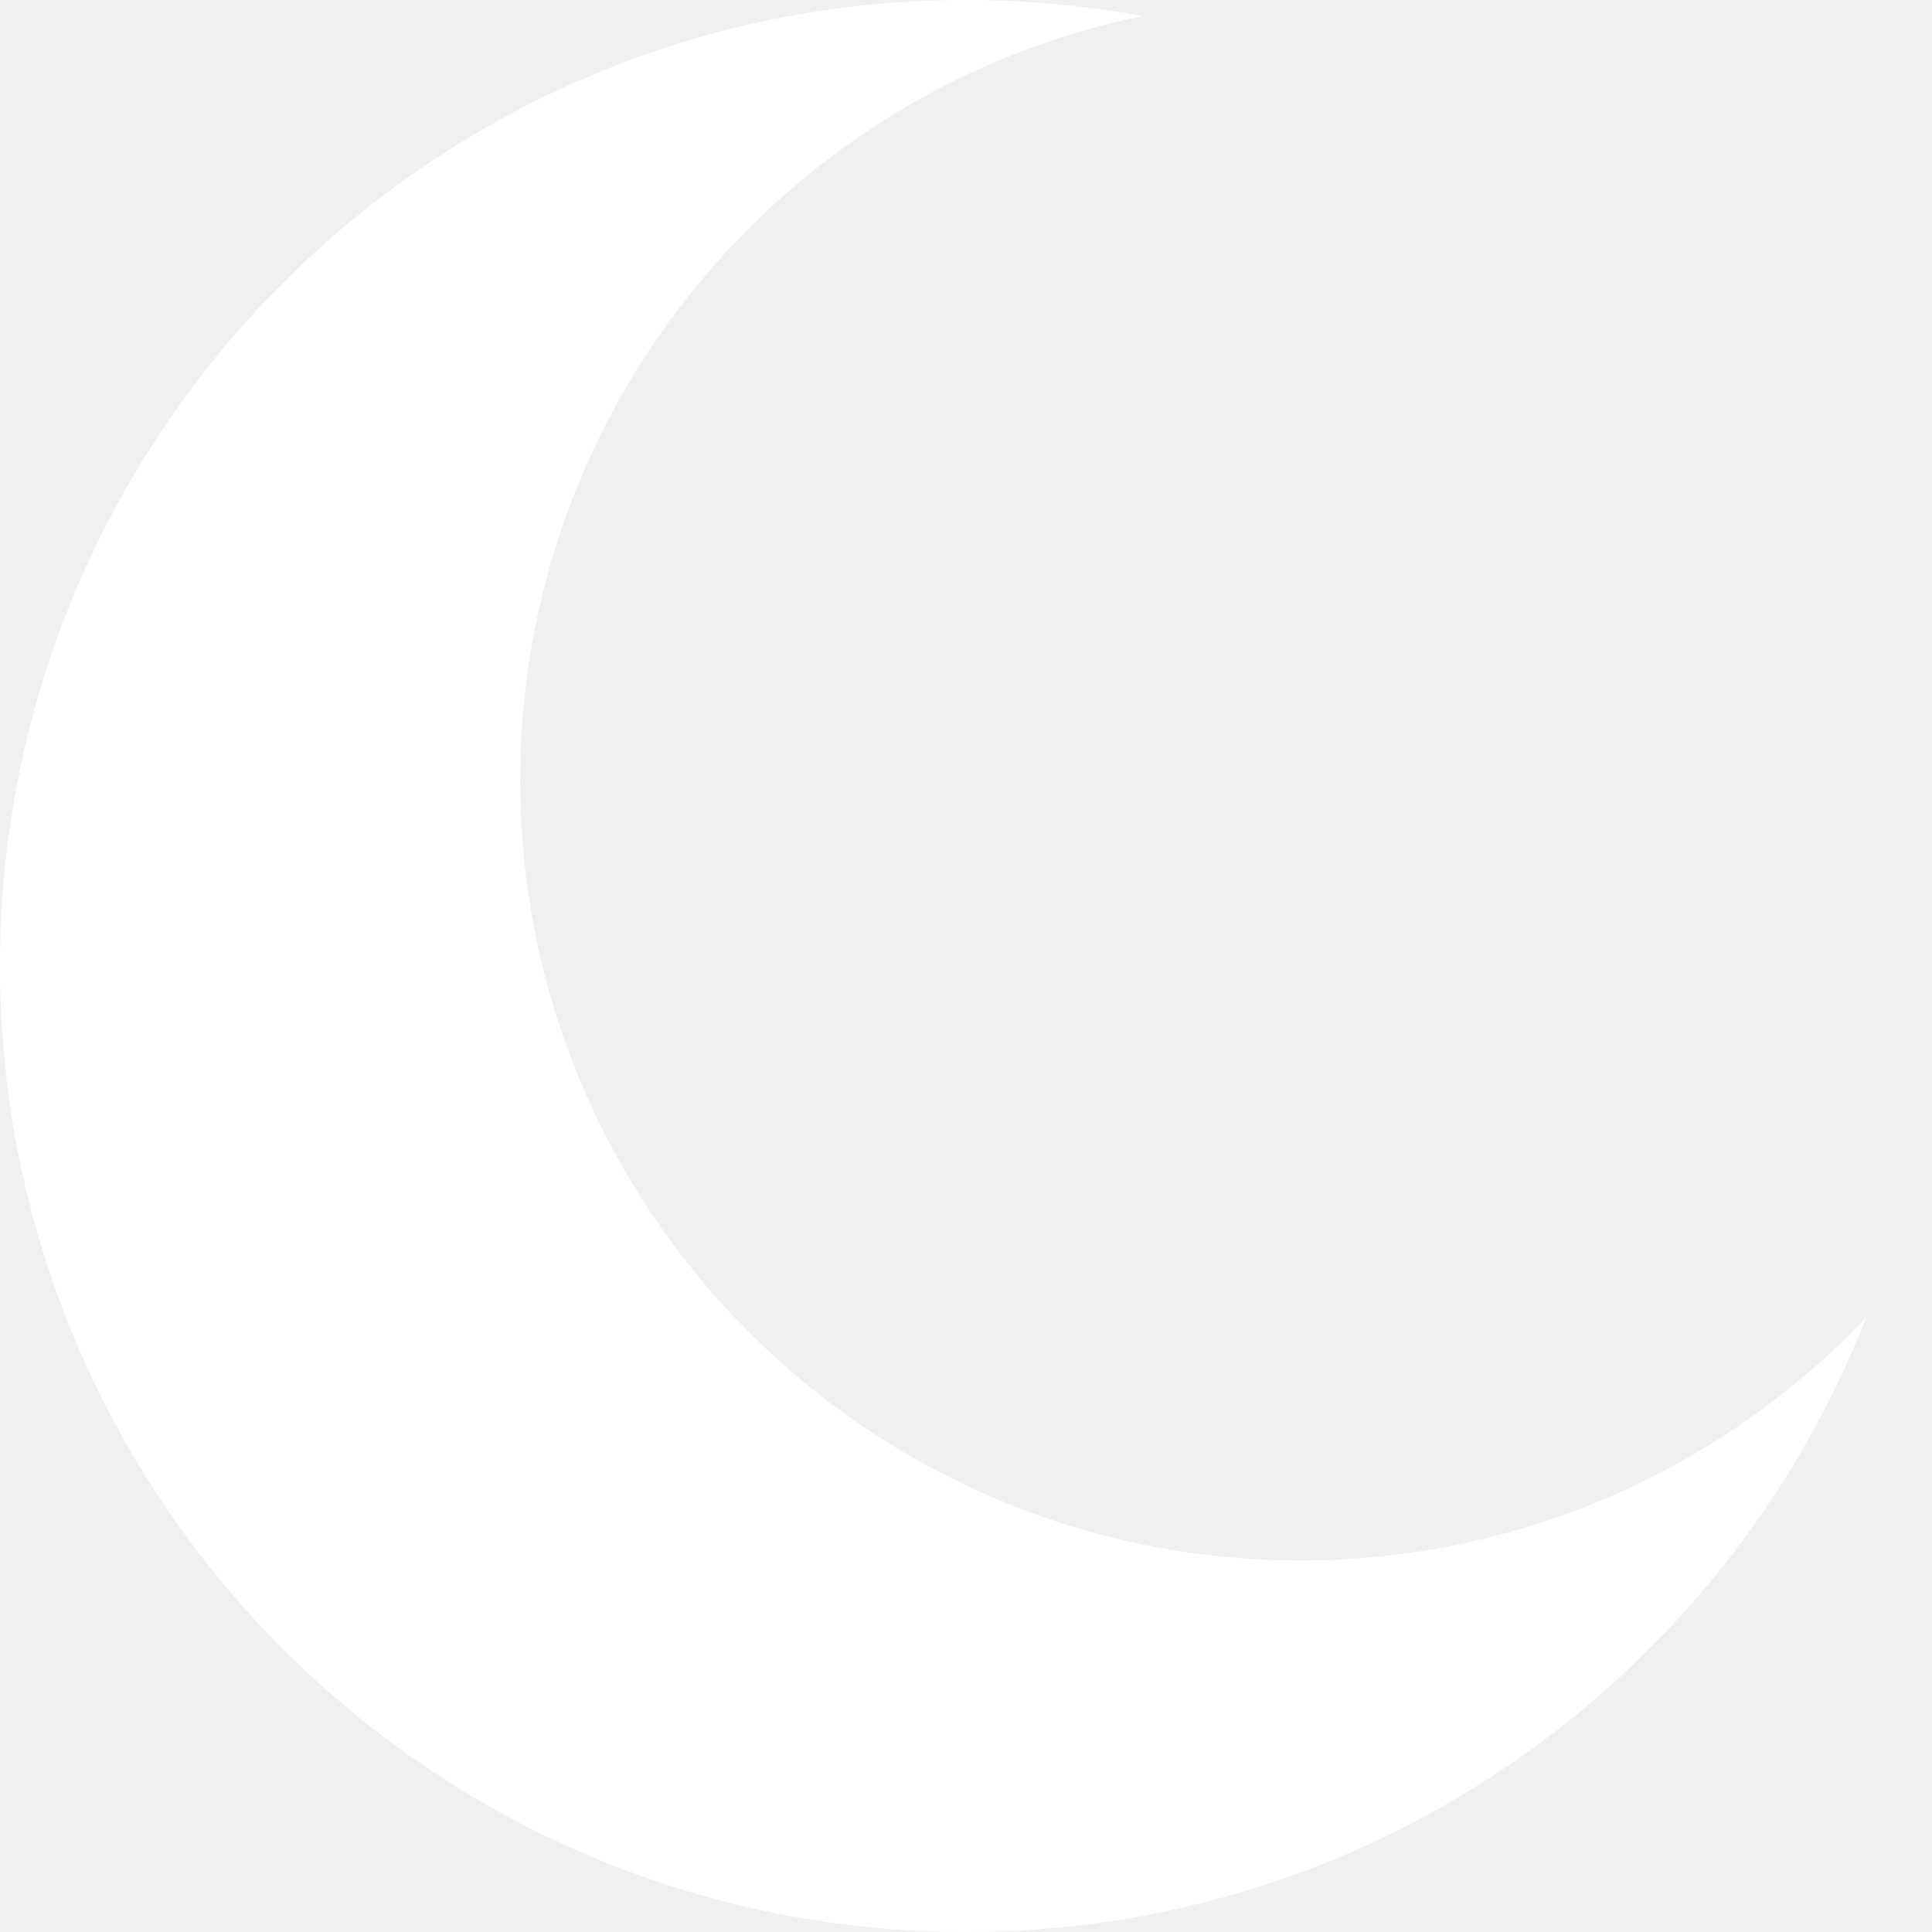
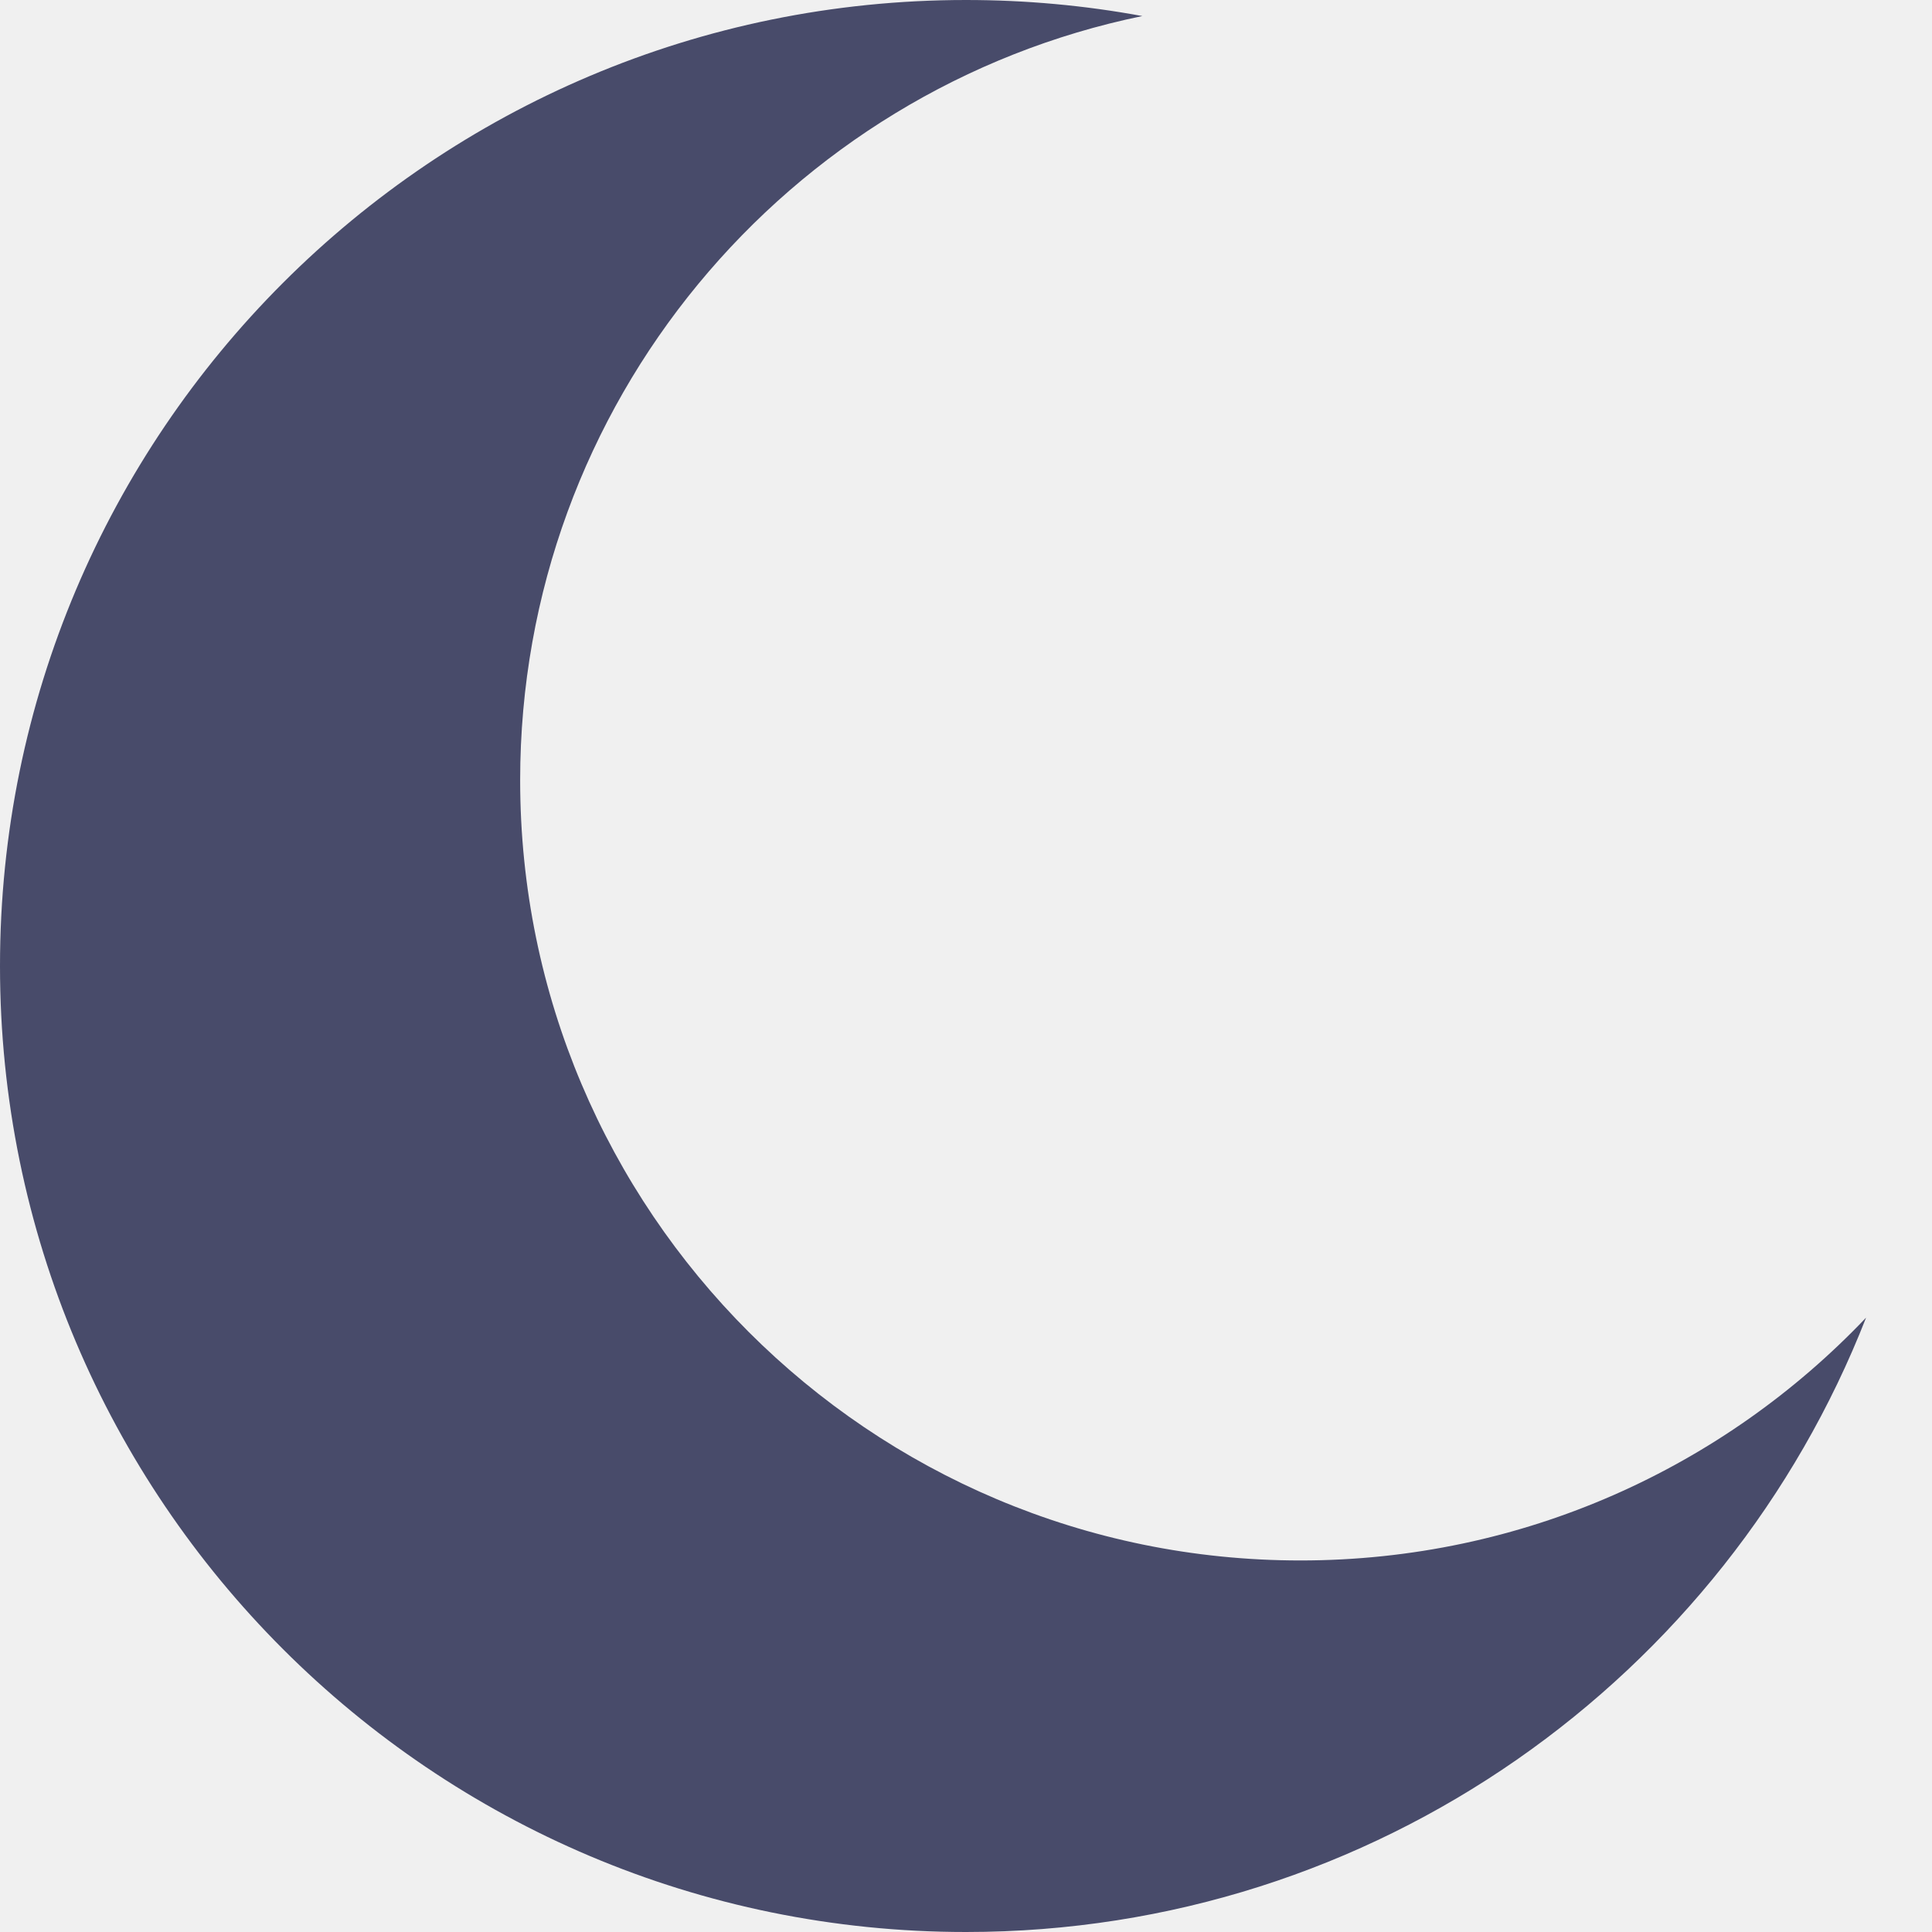
<svg xmlns="http://www.w3.org/2000/svg" width="26" height="26">
-   <path fill="#FFF" fill-rule="evenodd" d="M13 0c.81 0 1.603.074 2.373.216C10.593 1.199 7 5.43 7 10.5 7 16.299 11.701 21 17.5 21c2.996 0 5.7-1.255 7.613-3.268C23.22 22.572 18.51 26 13 26 5.82 26 0 20.18 0 13S5.82 0 13 0z" />
+   <path fill="hsl(235, 19%, 35%)" fill-rule="evenodd" d="M13 0c.81 0 1.603.074 2.373.216C10.593 1.199 7 5.43 7 10.5 7 16.299 11.701 21 17.5 21c2.996 0 5.7-1.255 7.613-3.268C23.22 22.572 18.51 26 13 26 5.82 26 0 20.18 0 13S5.82 0 13 0z" />
</svg>
